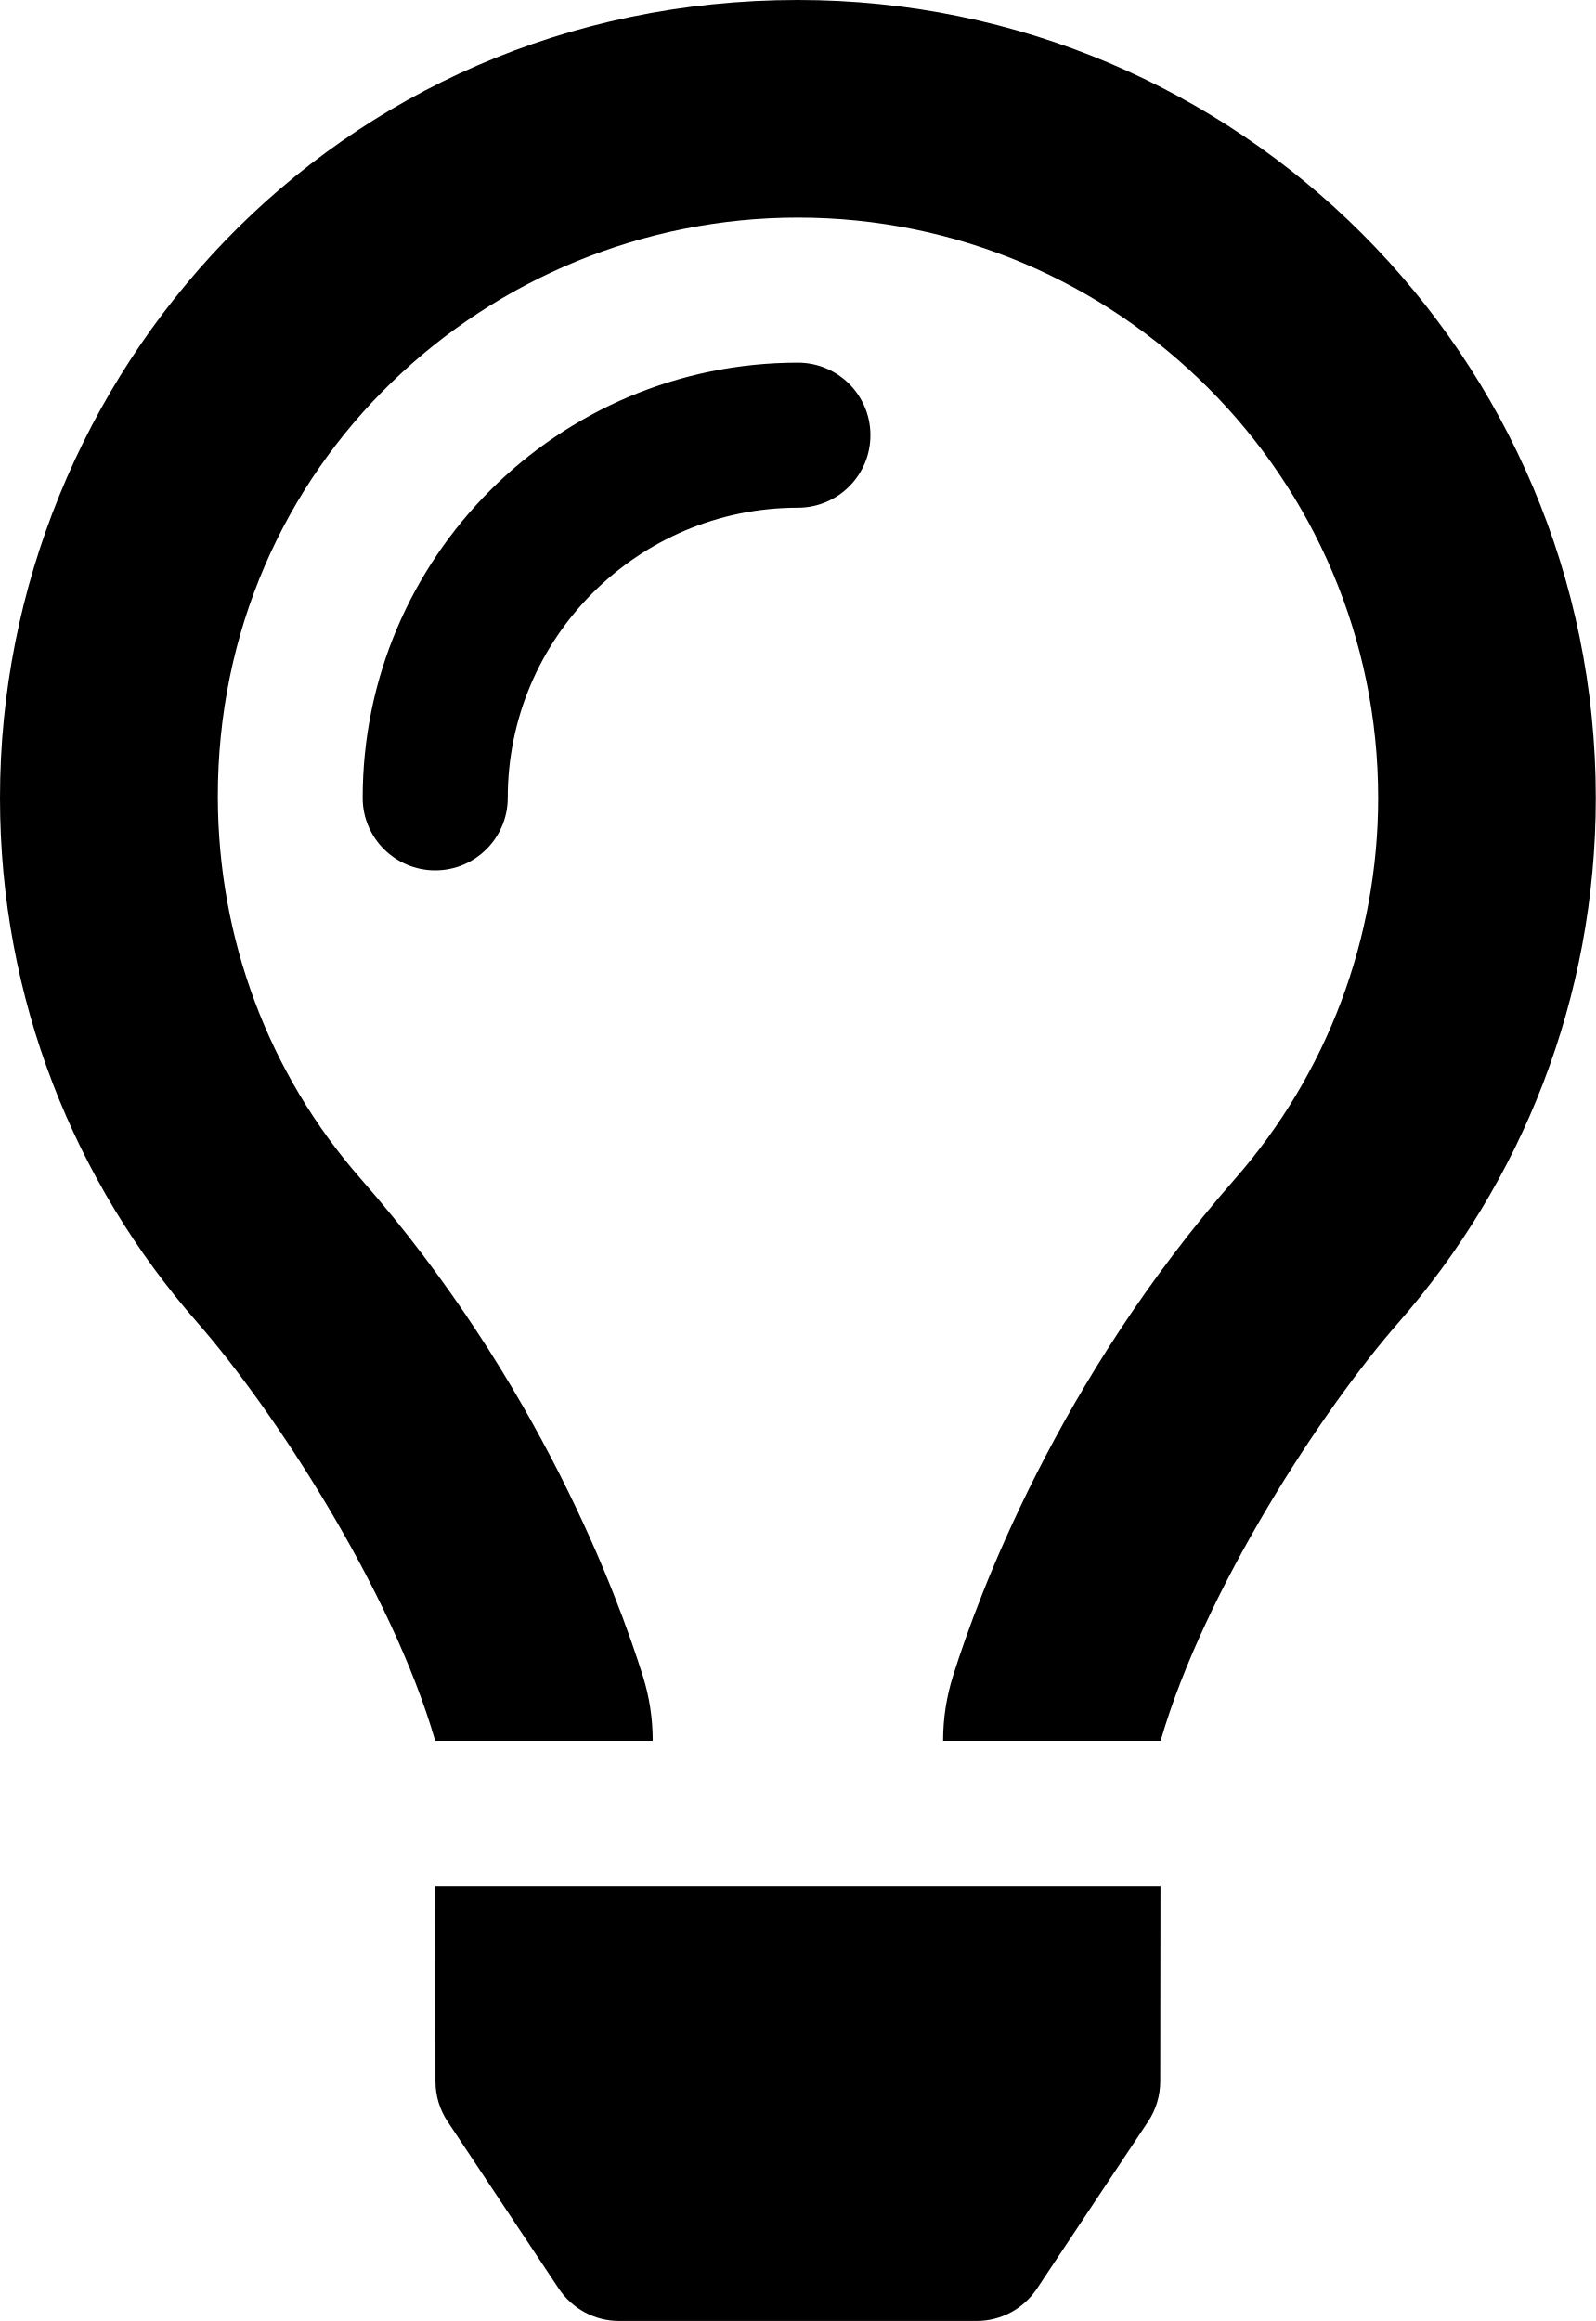
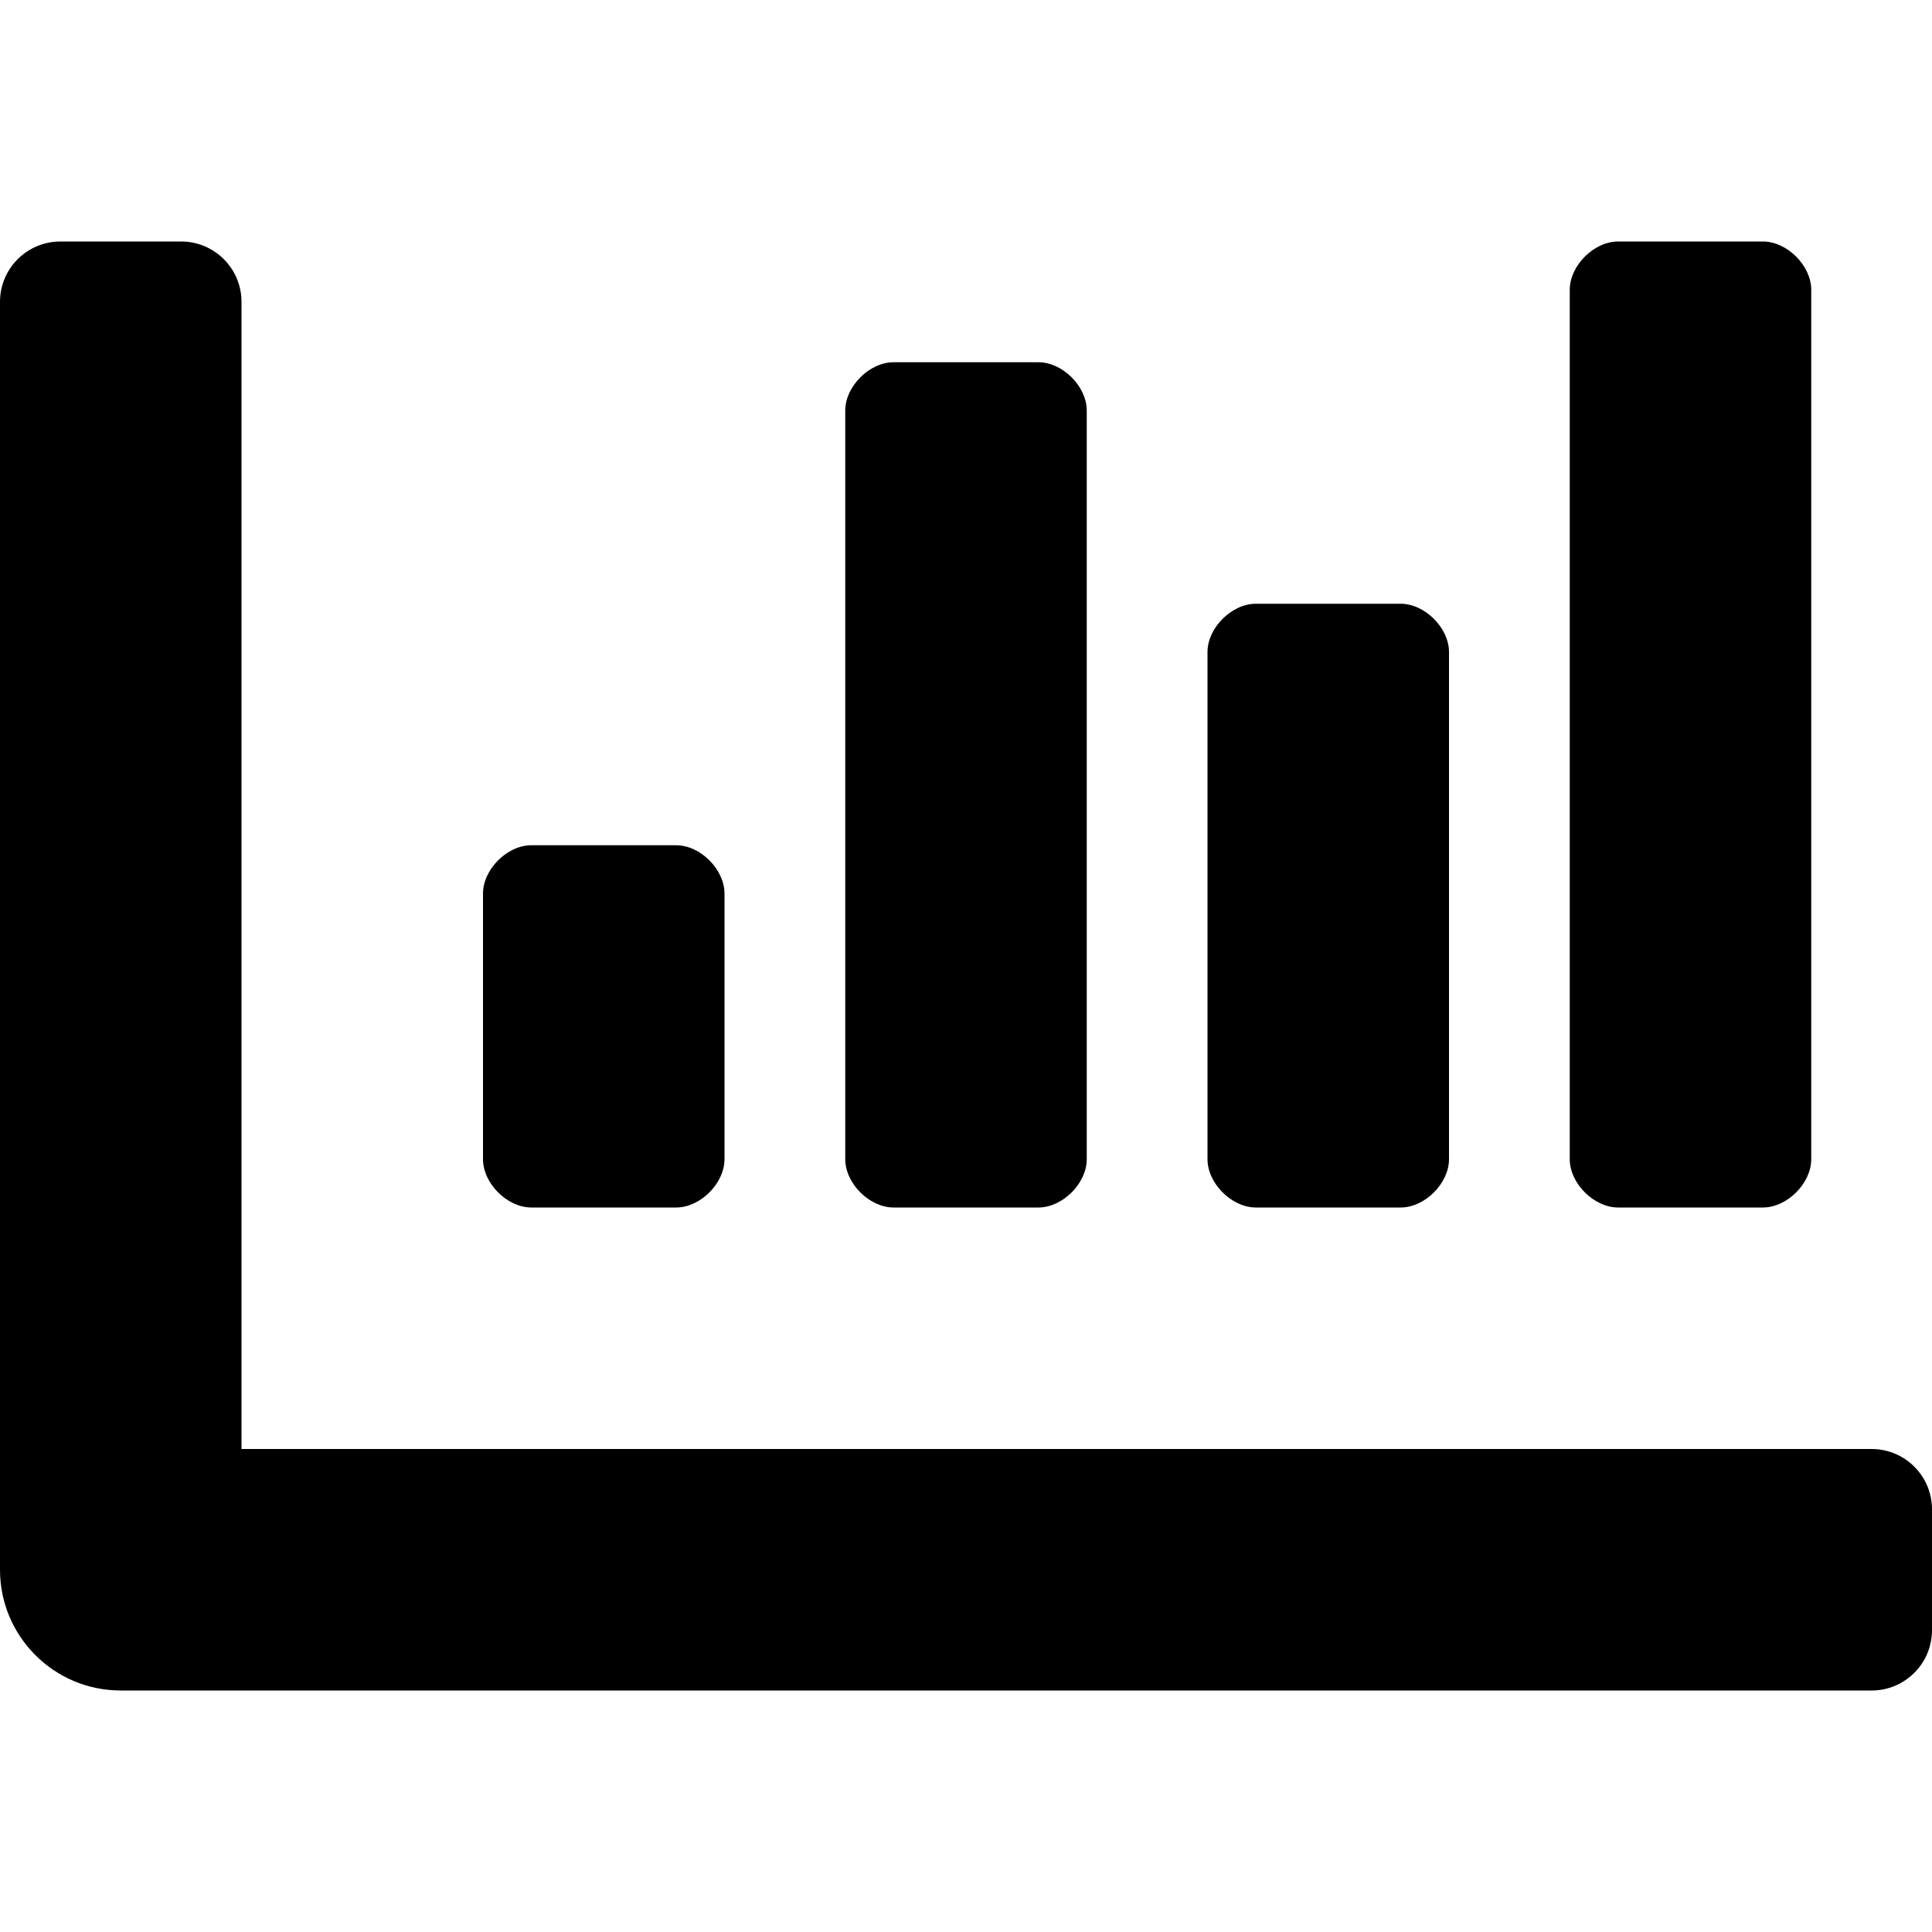
- <svg xmlns="http://www.w3.org/2000/svg" aria-hidden="true" focusable="false" data-prefix="far" data-icon="lightbulb" class="svg-inline--fa fa-lightbulb fa-w-11" role="img" viewBox="0 0 352 512">
-   <path fill="currentColor" d="M176 80c-52.94 0-96 43.06-96 96 0 8.84 7.16 16 16 16s16-7.16 16-16c0-35.3 28.72-64 64-64 8.84 0 16-7.16 16-16s-7.16-16-16-16zM96.06 459.17c0 3.15.93 6.22 2.68 8.84l24.51 36.84c2.97 4.46 7.97 7.14 13.32 7.14h78.85c5.36 0 10.36-2.68 13.32-7.14l24.51-36.84c1.74-2.62 2.67-5.7 2.68-8.84l.05-43.18H96.02l.04 43.18zM176 0C73.72 0 0 82.97 0 176c0 44.37 16.45 84.85 43.56 115.78 16.64 18.99 42.74 58.8 52.42 92.16v.06h48v-.12c-.01-4.77-.72-9.51-2.15-14.07-5.59-17.81-22.82-64.77-62.17-109.67-20.54-23.43-31.52-53.15-31.61-84.14-.2-73.64 59.67-128 127.95-128 70.58 0 128 57.42 128 128 0 30.97-11.24 60.85-31.65 84.14-39.11 44.61-56.42 91.47-62.1 109.46a47.507 47.507 0 0 0-2.22 14.3v.1h48v-.05c9.68-33.37 35.78-73.18 52.42-92.16C335.55 260.85 352 220.37 352 176 352 78.8 273.2 0 176 0z" />
+ <svg xmlns="http://www.w3.org/2000/svg" viewBox="0 0 512 512">
+   <path d="M332.8 320h38.4c6.4 0 12.8-6.4 12.8-12.8V172.8c0-6.4-6.4-12.8-12.8-12.8h-38.4c-6.4 0-12.8 6.4-12.8 12.8v134.4c0 6.4 6.4 12.8 12.8 12.8zm96 0h38.4c6.4 0 12.8-6.4 12.8-12.8V76.8c0-6.4-6.4-12.8-12.8-12.8h-38.4c-6.4 0-12.8 6.4-12.8 12.8v230.4c0 6.4 6.4 12.8 12.8 12.8zm-288 0h38.4c6.4 0 12.8-6.4 12.8-12.8v-70.4c0-6.4-6.4-12.8-12.8-12.8h-38.4c-6.4 0-12.8 6.4-12.8 12.8v70.4c0 6.4 6.4 12.8 12.8 12.8zm96 0h38.4c6.4 0 12.8-6.4 12.8-12.8V108.8c0-6.4-6.4-12.8-12.8-12.8h-38.4c-6.4 0-12.8 6.4-12.8 12.8v198.4c0 6.4 6.4 12.8 12.8 12.8zM496 384H64V80c0-8.84-7.16-16-16-16H16C7.16 64 0 71.16 0 80v336c0 17.67 14.33 32 32 32h464c8.84 0 16-7.16 16-16v-32c0-8.84-7.16-16-16-16z" />
</svg>
